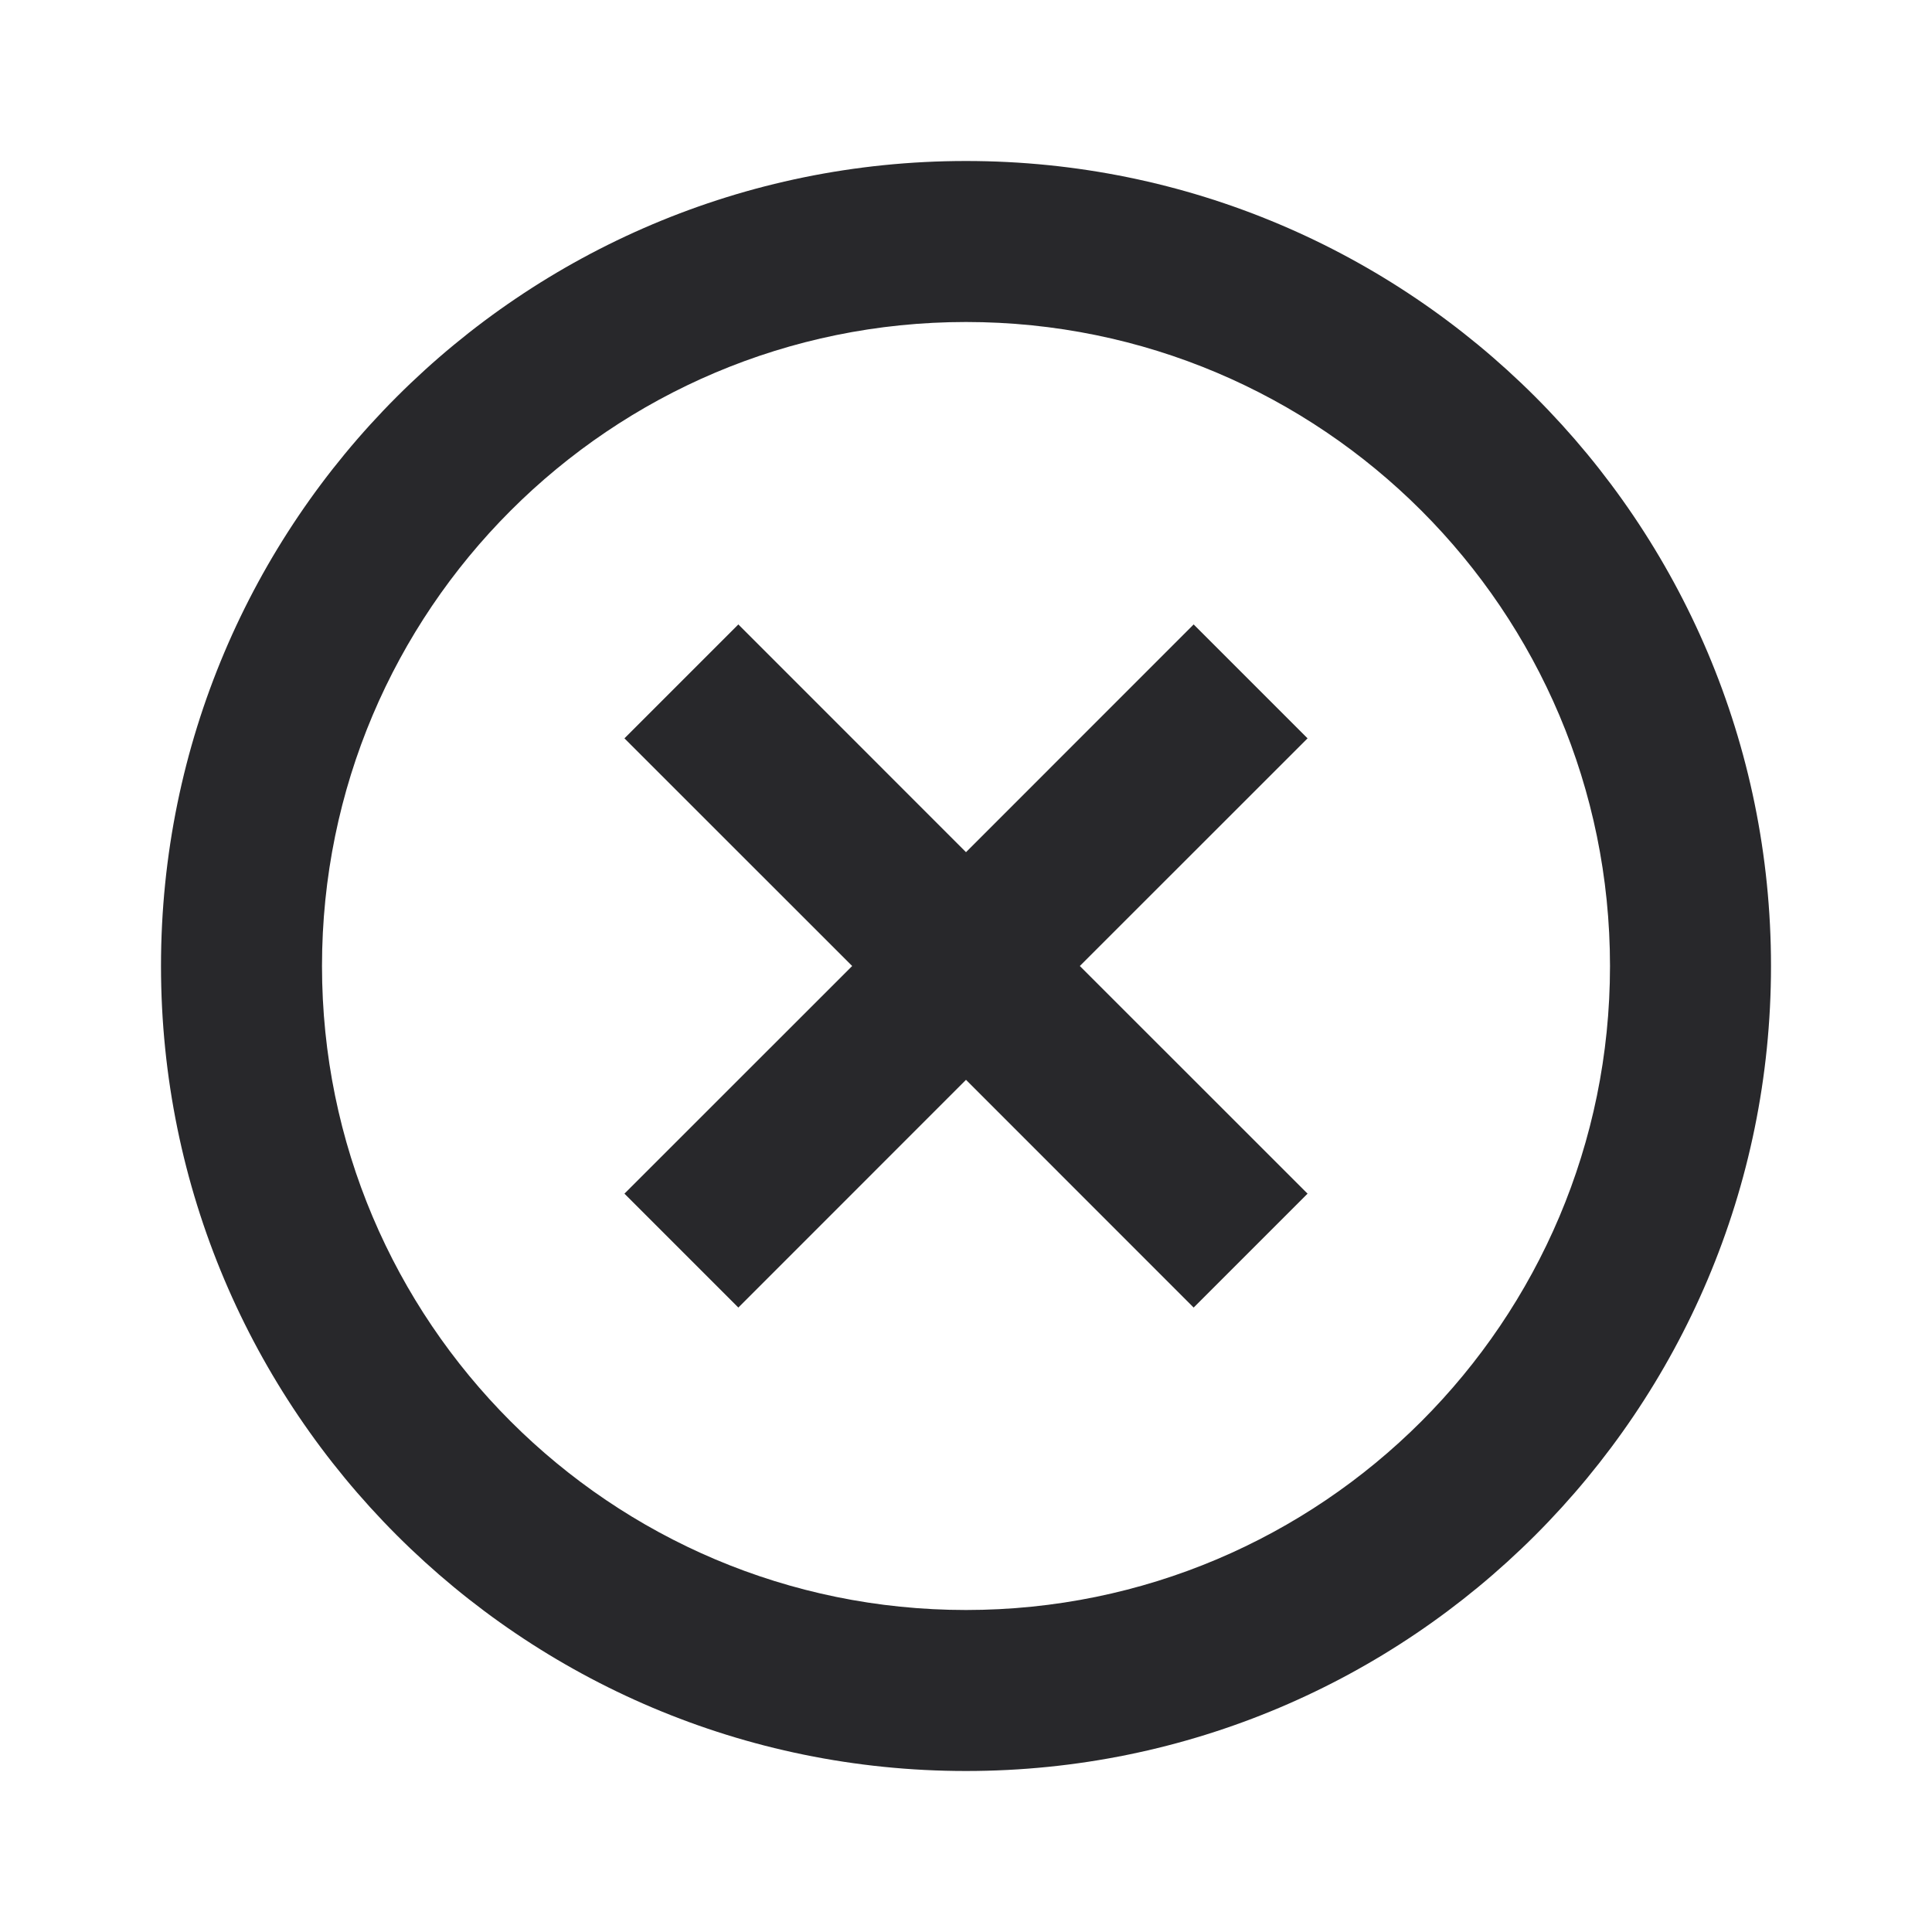
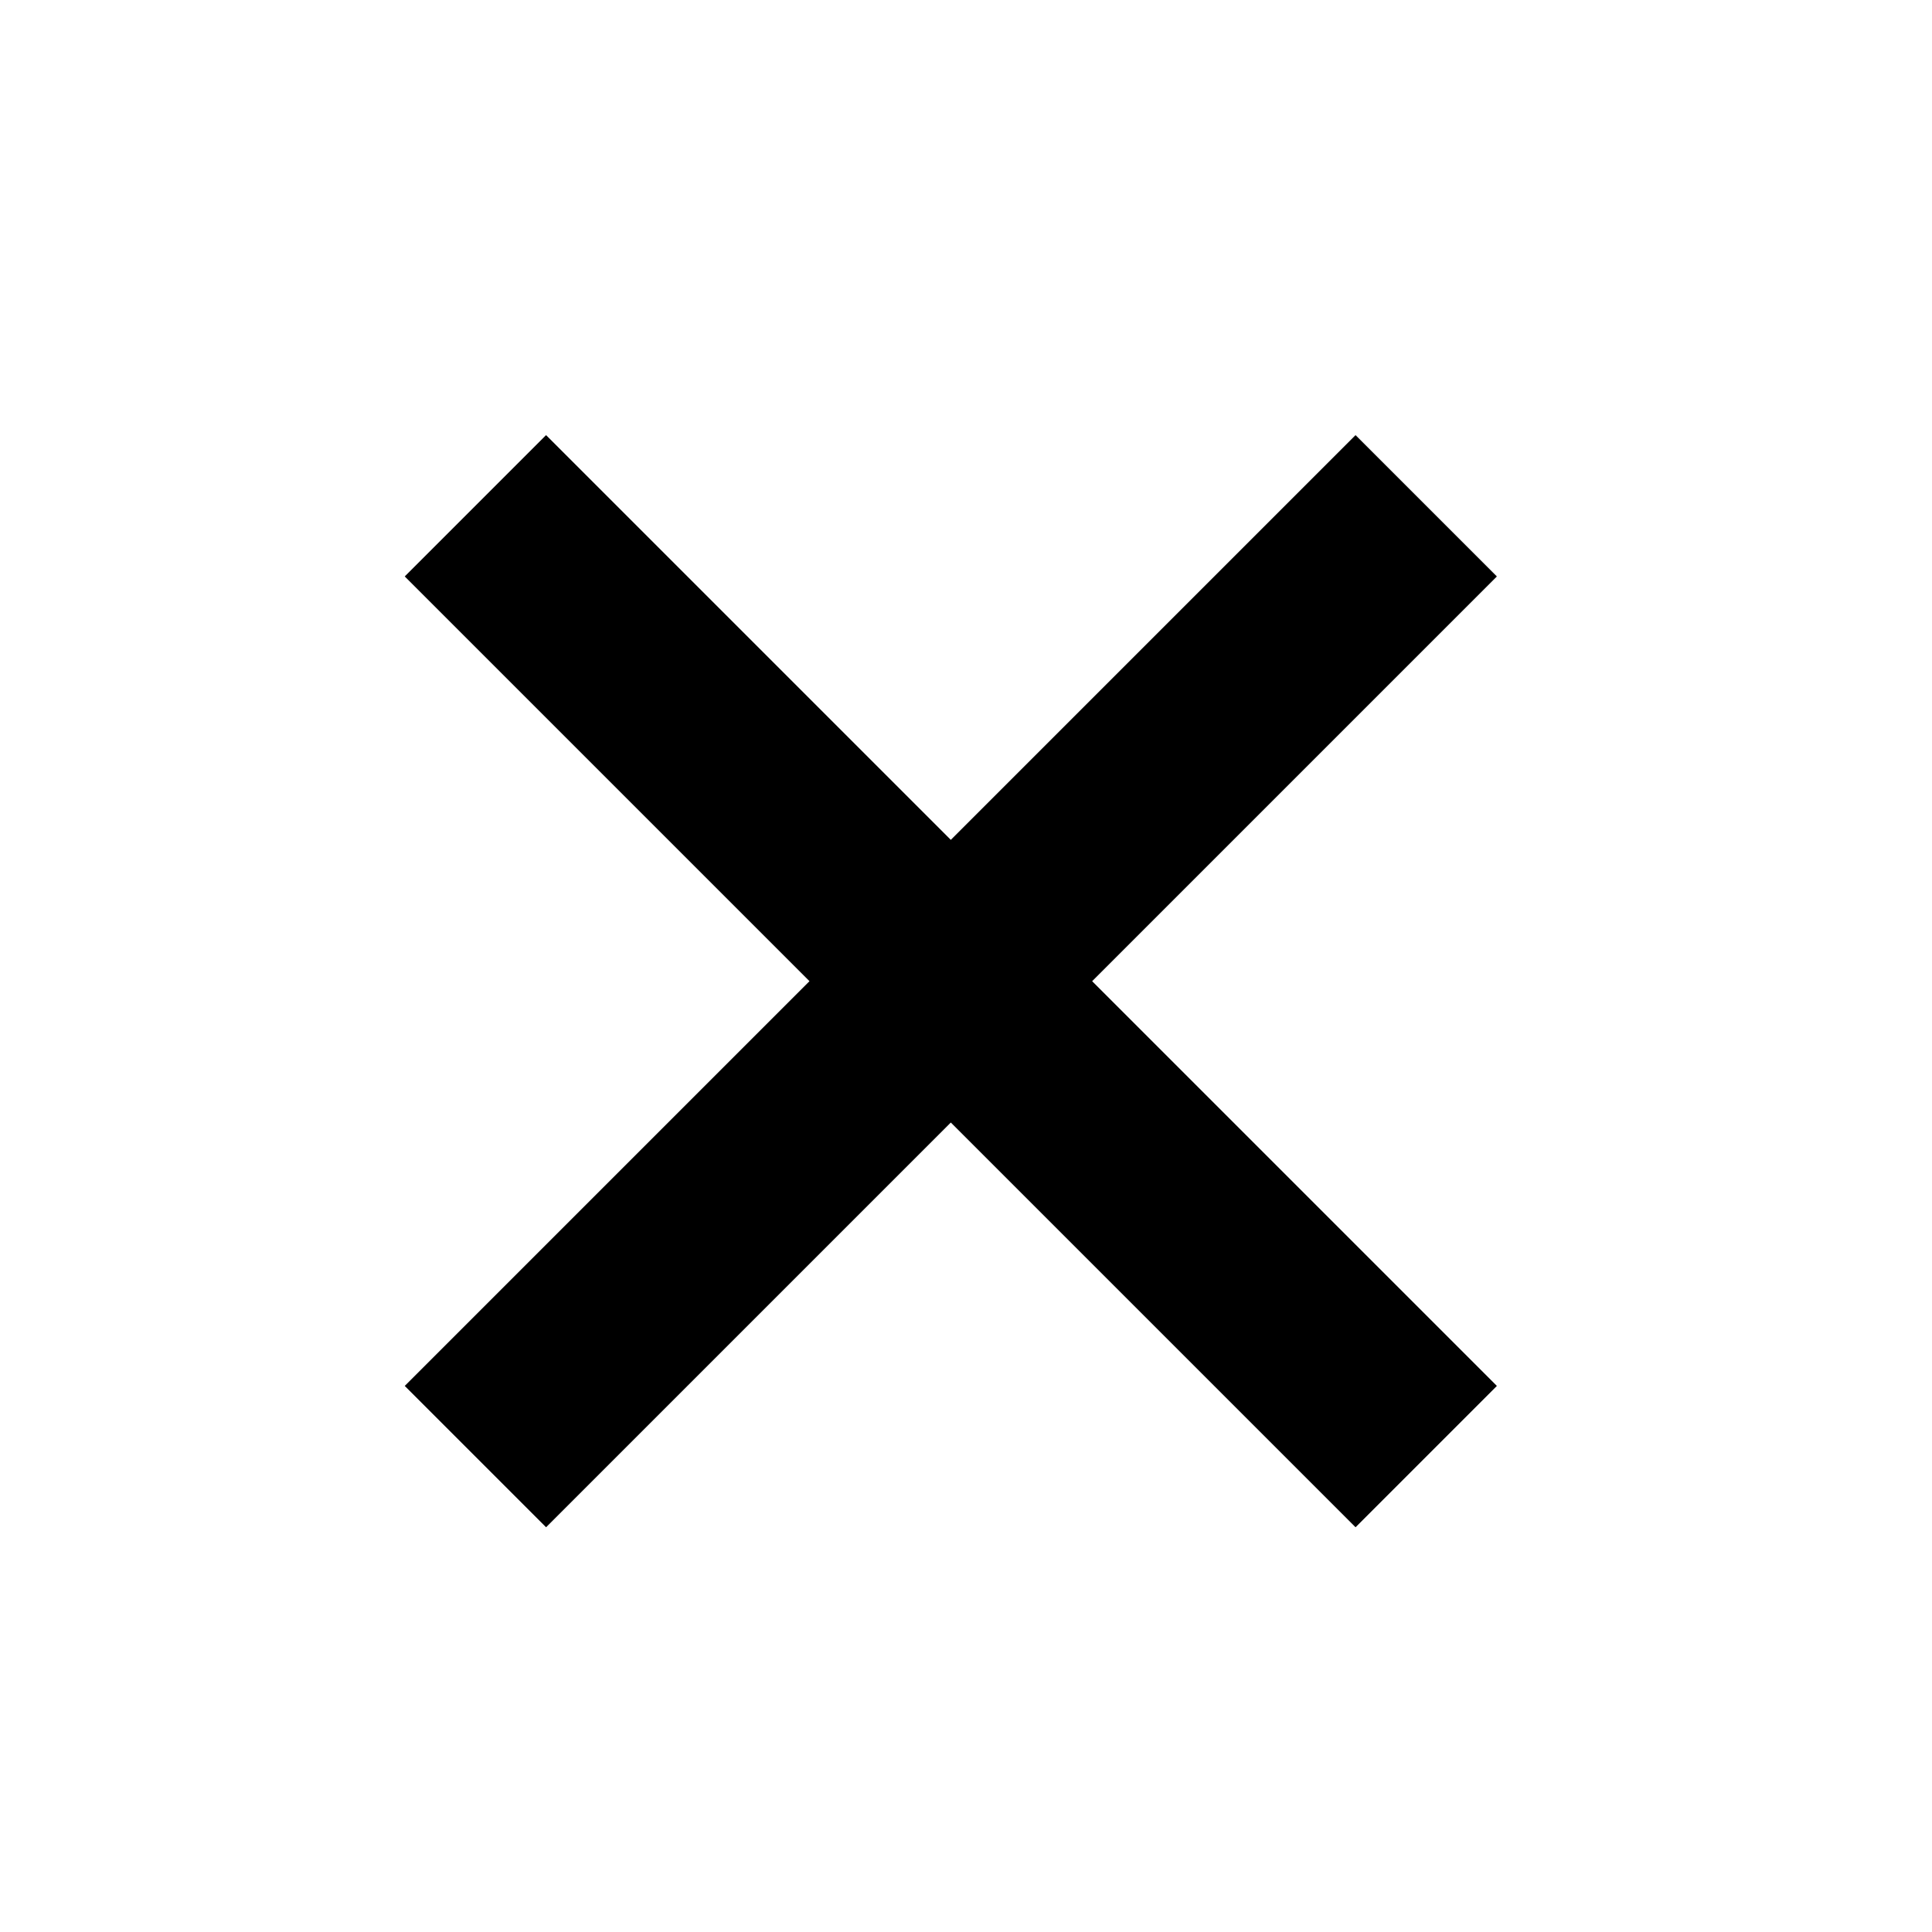
- <svg xmlns="http://www.w3.org/2000/svg" viewBox="0 0 24 24">
-   <path d="M12 22C6.477 22 2 17.523 2 12C2 6.477 6.477 2 12 2C17.523 2 22 6.477 22 12C22 17.523 17.523 22 12 22ZM12 20C16.418 20 20 16.418 20 12C20 7.582 16.418 4 12 4C7.582 4 4 7.582 4 12C4 16.418 7.582 20 12 20ZM12 10.586L14.828 7.757L16.243 9.172L13.414 12L16.243 14.828L14.828 16.243L12 13.414L9.172 16.243L7.757 14.828L10.586 12L7.757 9.172L9.172 7.757L12 10.586Z" fill="rgba(40,40,43,1)" />
+ <svg xmlns="http://www.w3.org/2000/svg" width="29" height="29" viewBox="0 0 29 29" fill="none">
+   <path d="M21.408 7.592L7.136 21.864" stroke="black" stroke-width="3" />
+   <path d="M21.408 21.864L7.136 7.592" stroke="black" stroke-width="3" />
</svg>
